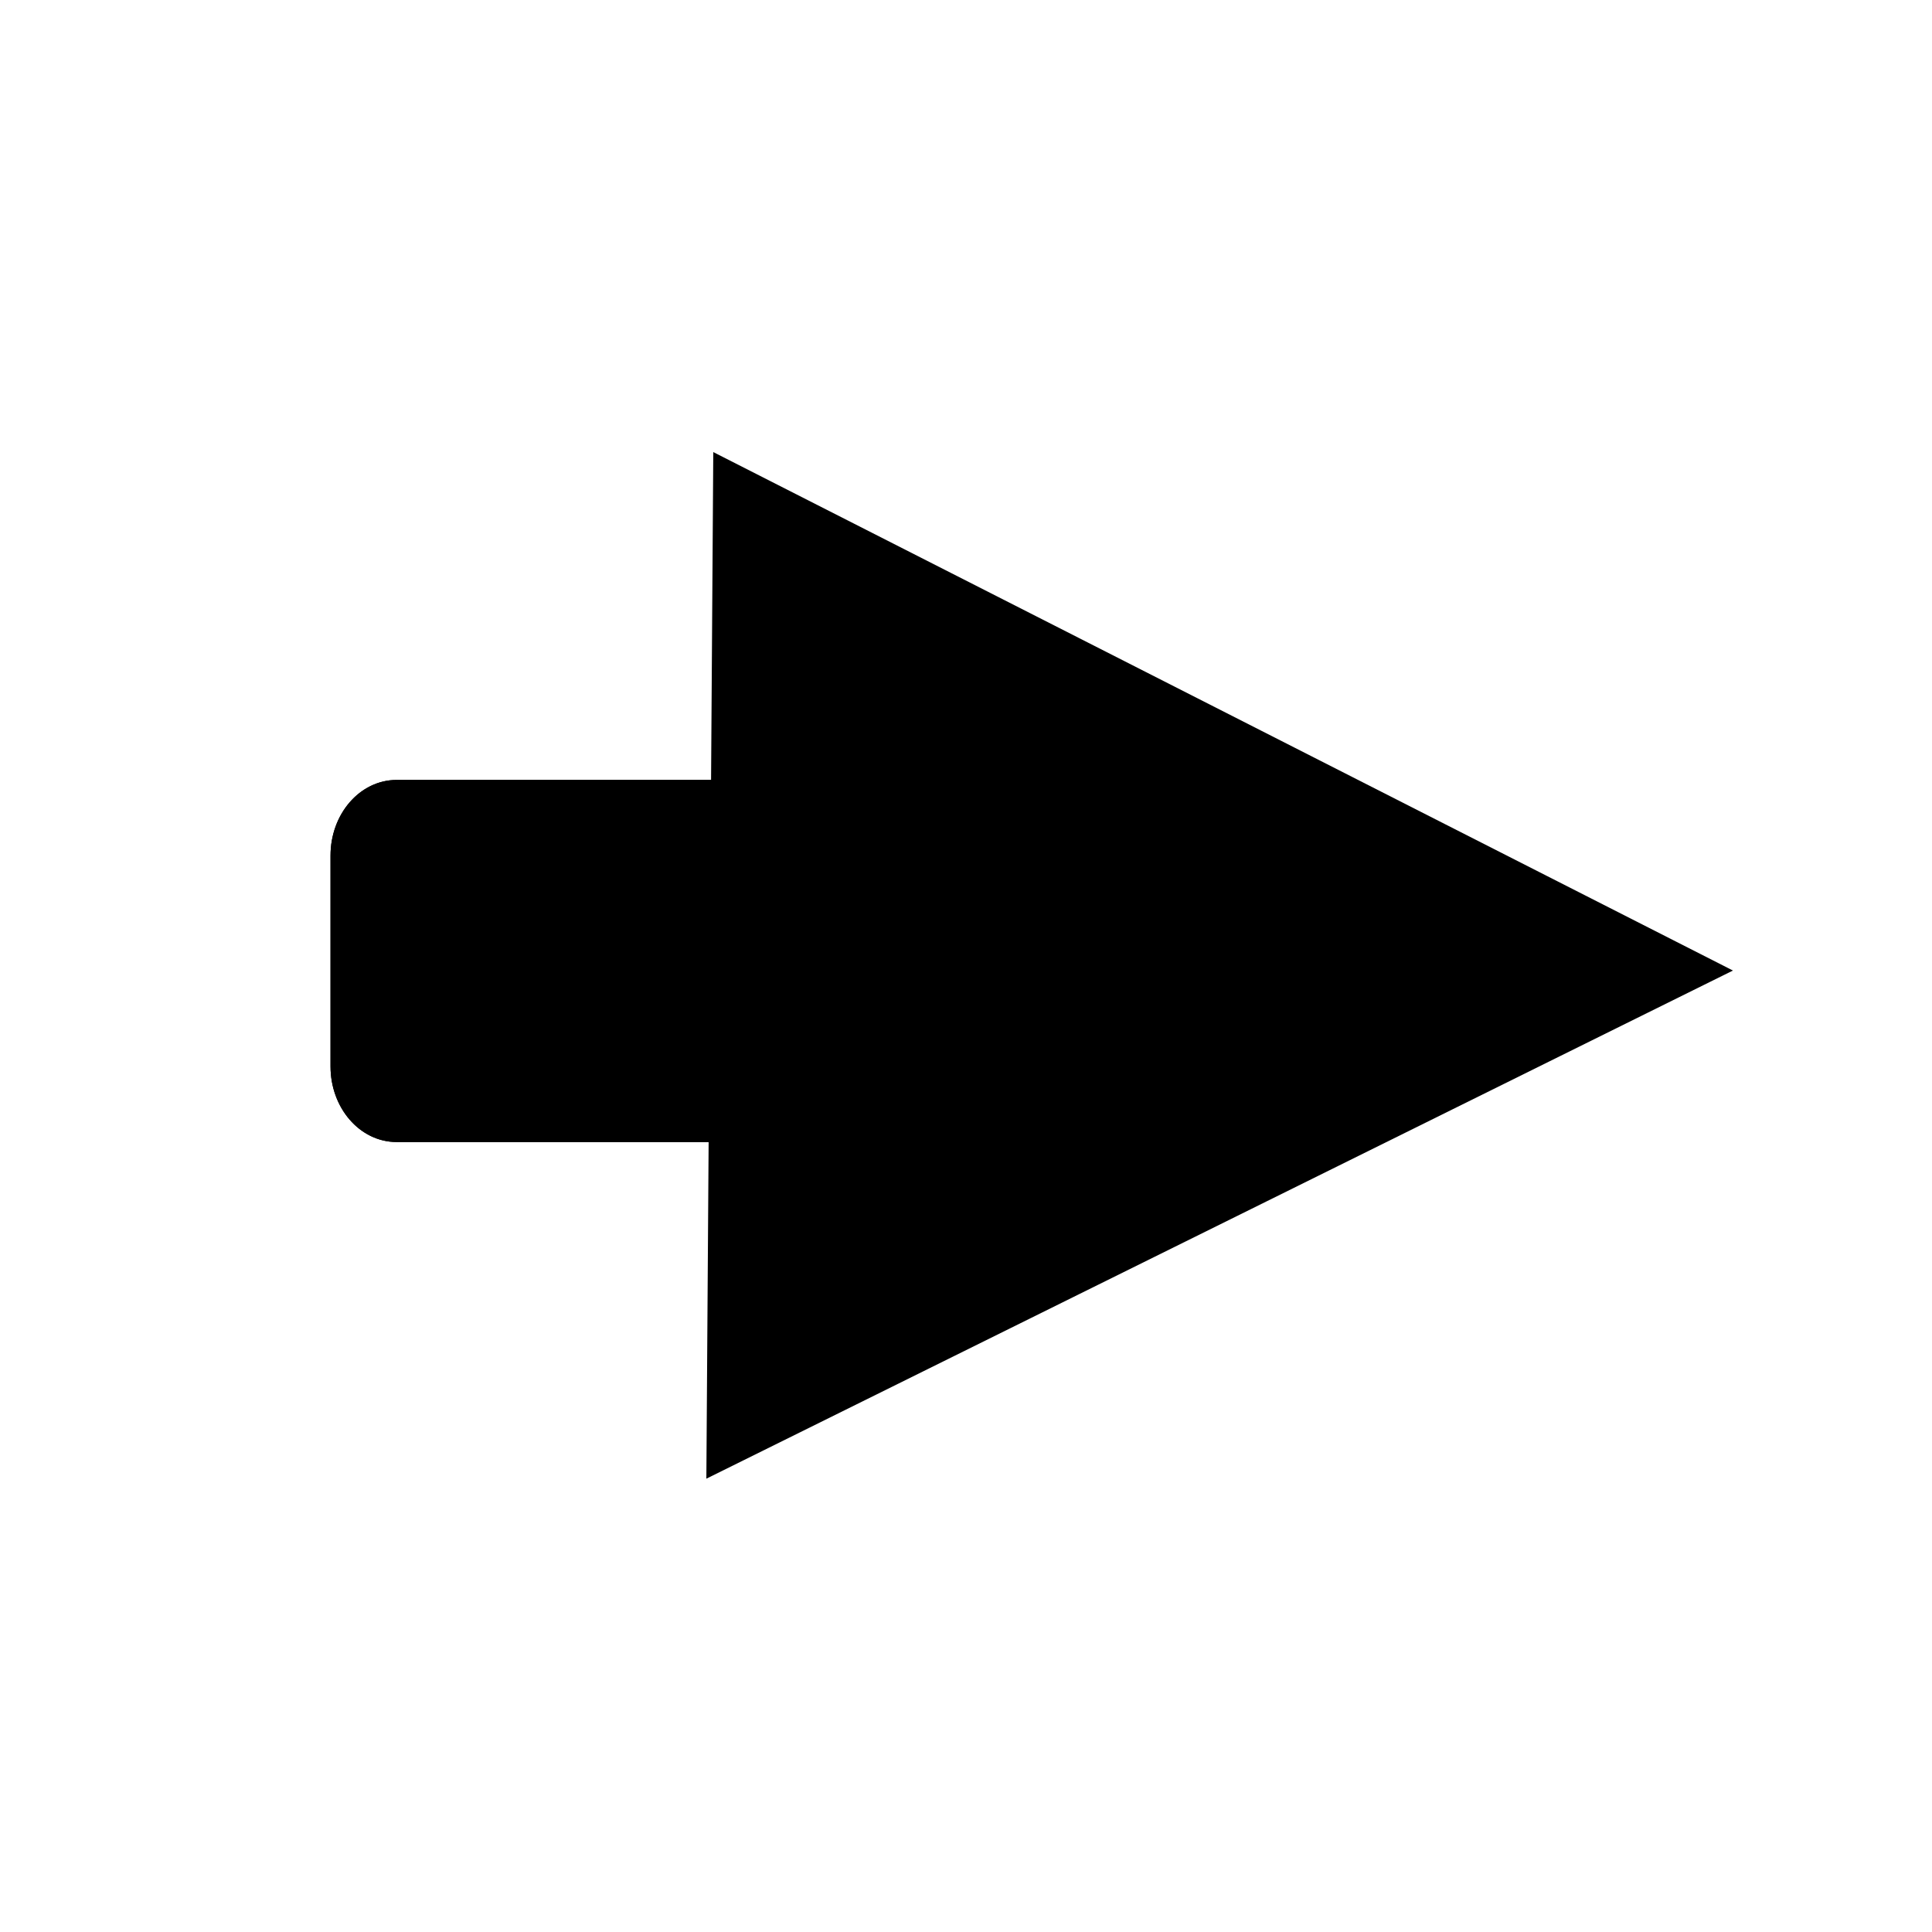
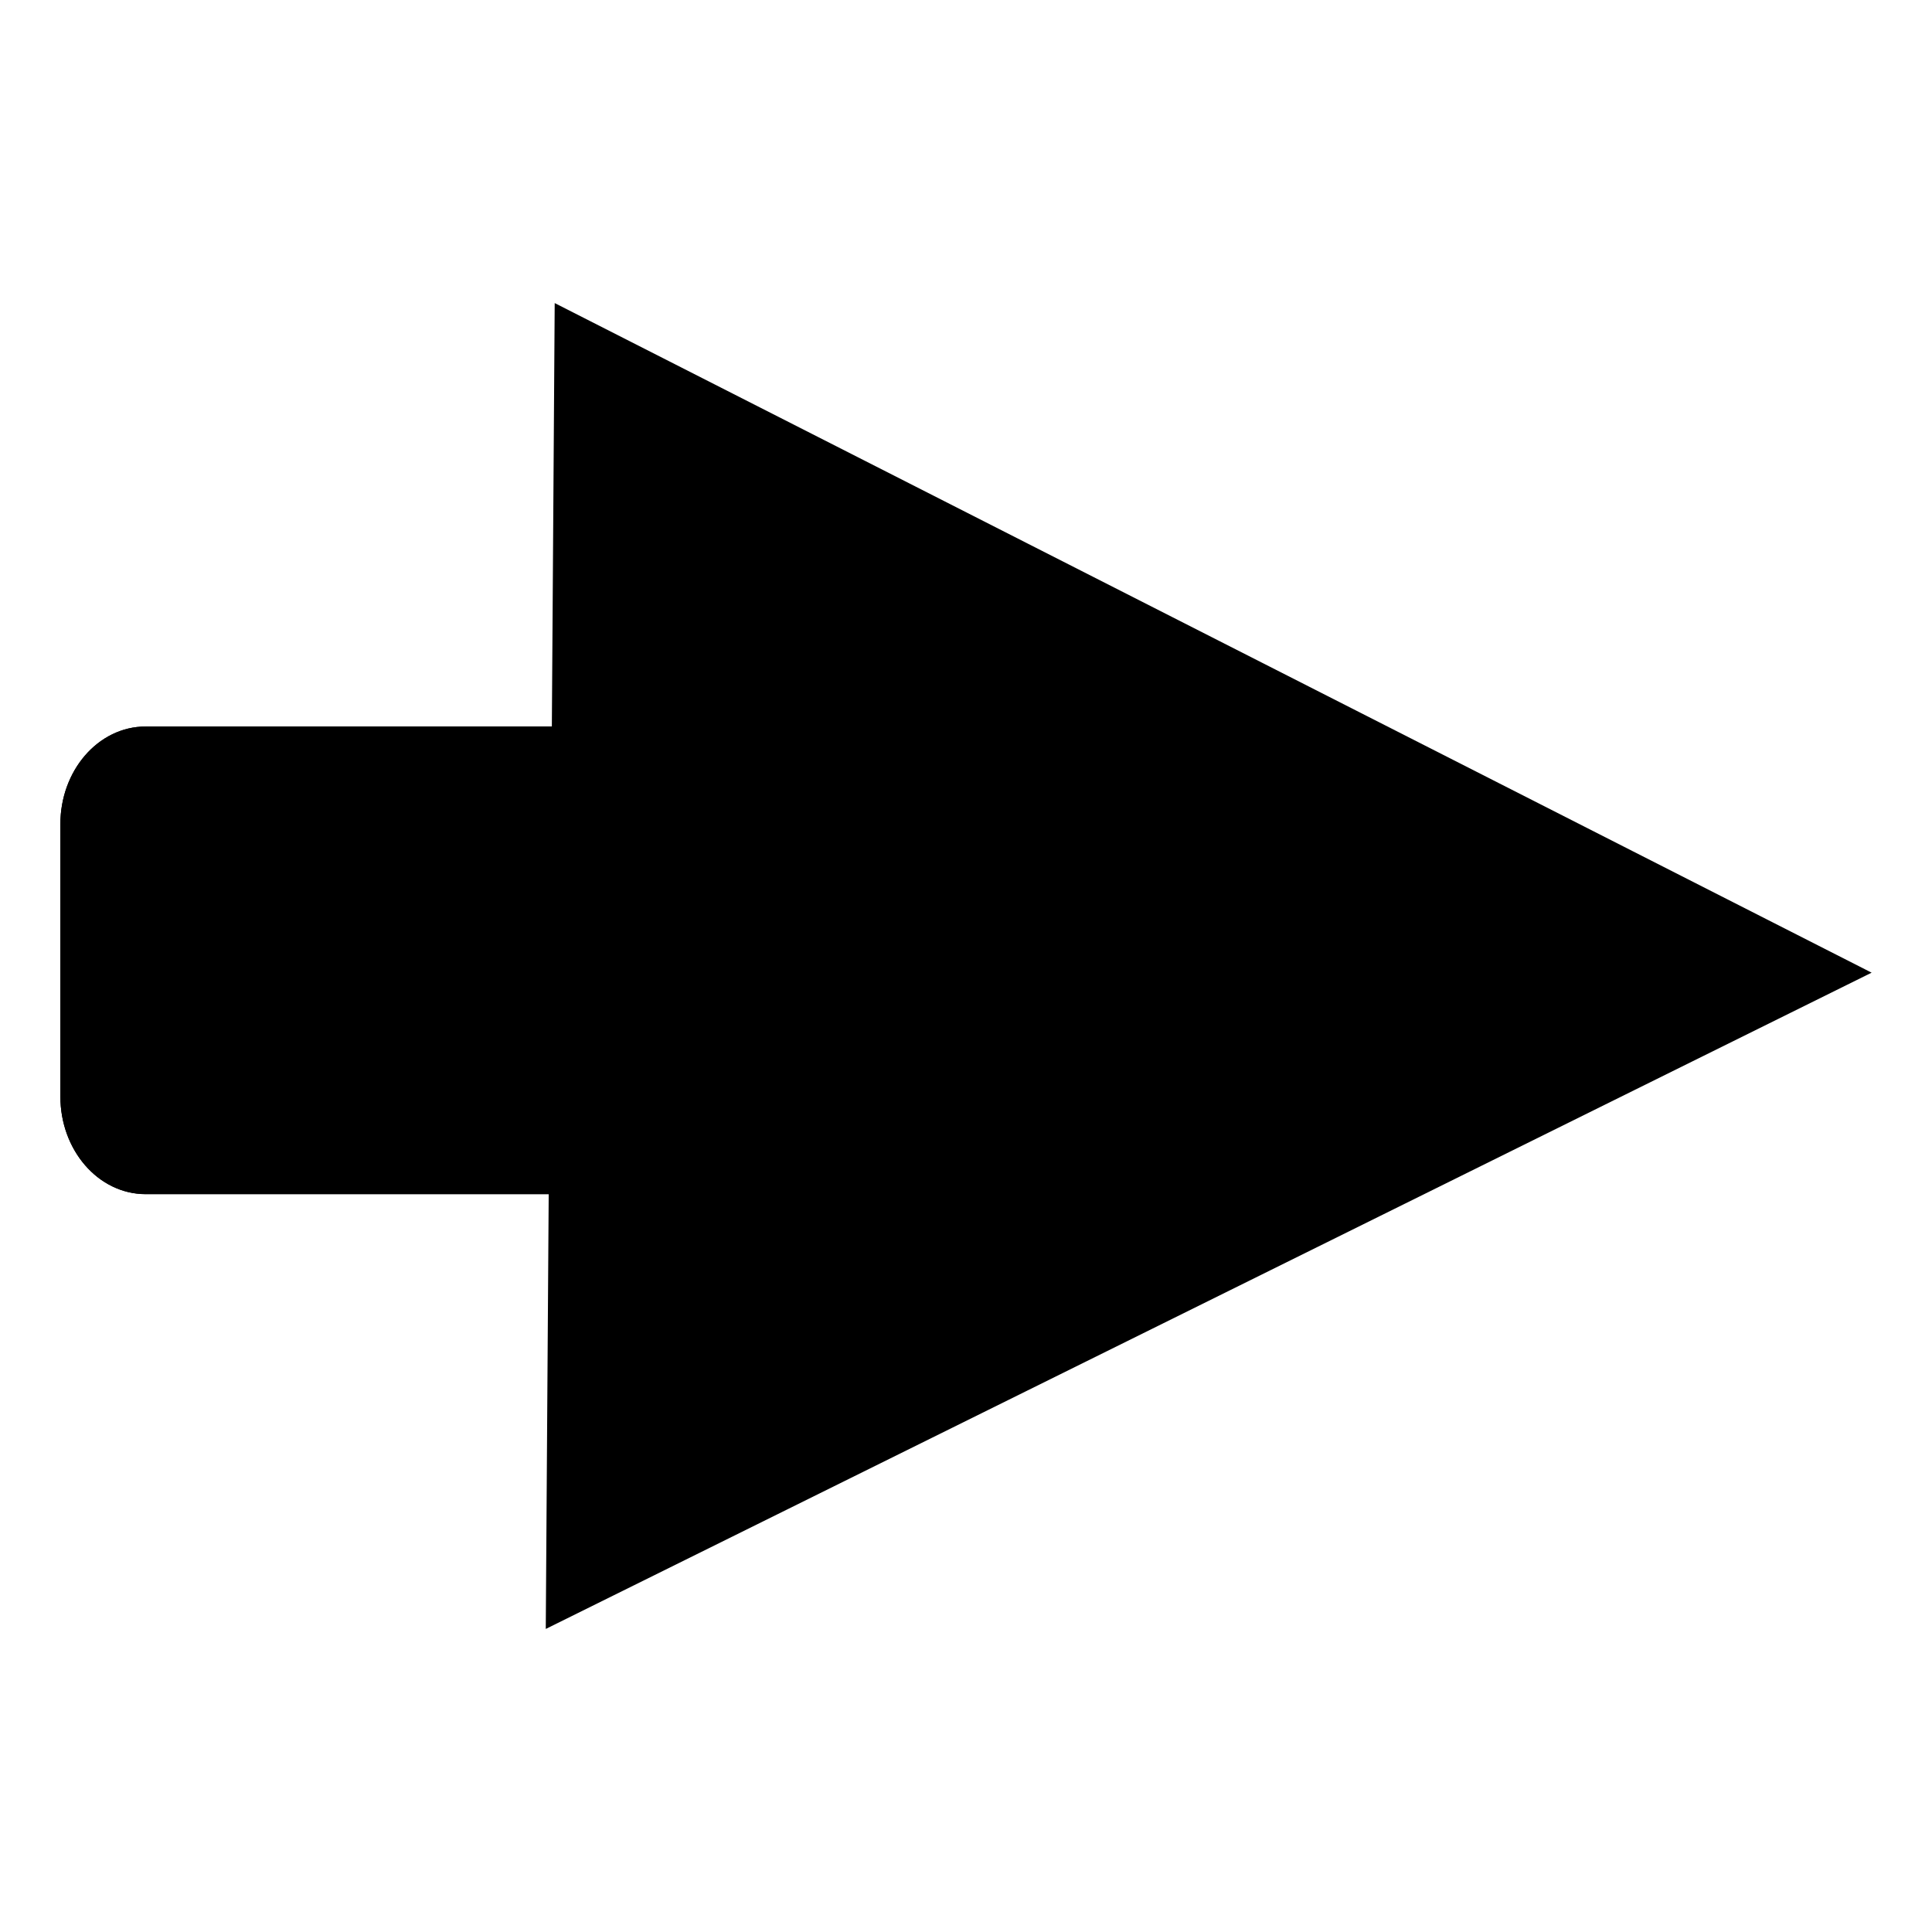
- <svg xmlns="http://www.w3.org/2000/svg" version="1.1" width="48" height="48" id="svg3942">
+ <svg xmlns="http://www.w3.org/2000/svg" version="1.1" width="64" height="64" id="svg3942">
  <defs id="defs3944" />
-   <g id="layer1">
+   <g id="layer1" transform="matrix(1.722023,0,0,1.72202,-12.14113,-9.301823)">
    <g transform="translate(5.495789,-0.1246267)" id="g3801">
-       <rect width="24.143" height="8.714" rx="1.5" ry="1.738" x="2.857" y="19.643" id="rect3803" style="color:#000000;fill:#000000;fill-opacity:1;fill-rule:nonzero;stroke:#000000;stroke-width:0.282;stroke-linecap:round;stroke-linejoin:miter;stroke-miterlimit:4;stroke-opacity:1;stroke-dasharray:none;stroke-dashoffset:0;marker:none;visibility:visible;display:inline;overflow:visible;enable-background:accumulate" />
+       <rect width="24.143" height="8.714" rx="1.5" ry="1.738" x="2.857" y="19.643" id="rect3803" style="color:#000000;display:inline;overflow:visible;visibility:visible;fill:#000000;fill-opacity:1;fill-rule:nonzero;stroke:#000000;stroke-width:0.282;stroke-linecap:round;stroke-linejoin:miter;stroke-miterlimit:4;stroke-dasharray:none;stroke-dashoffset:0;stroke-opacity:1;marker:none;enable-background:accumulate" />
      <g id="g3938">
-         <path d="M 19,31.429 8.345,16.437 26.655,14.705 z" transform="matrix(0.8277226,0.517537,-0.5955982,0.7192384,18.13605,-0.1649074)" id="path2993" style="color:#000000;fill:#000000;fill-opacity:1;fill-rule:evenodd;stroke:#000000;stroke-width:6;stroke-linecap:butt;stroke-linejoin:miter;stroke-miterlimit:4;stroke-opacity:1;stroke-dasharray:none;stroke-dashoffset:5.4;marker:none;visibility:visible;display:inline;overflow:visible;enable-background:accumulate" />
-         <rect width="24.143" height="8.714" rx="1.5" ry="1.738" x="2.857" y="19.643" id="rect3805" style="color:#000000;fill:#000000;fill-opacity:1;fill-rule:nonzero;stroke:#000000;stroke-width:0.282;stroke-linecap:round;stroke-linejoin:miter;stroke-miterlimit:4;stroke-opacity:1;stroke-dasharray:none;stroke-dashoffset:0;marker:none;visibility:visible;display:inline;overflow:visible;enable-background:accumulate" />
+         <path d="M 19,31.429 8.345,16.437 26.655,14.705 Z" transform="matrix(0.8277226,0.517537,-0.5955982,0.7192384,18.13605,-0.1649074)" id="path2993" style="color:#000000;display:inline;overflow:visible;visibility:visible;fill:#000000;fill-opacity:1;fill-rule:evenodd;stroke:#000000;stroke-width:6;stroke-linecap:butt;stroke-linejoin:miter;stroke-miterlimit:4;stroke-dasharray:none;stroke-dashoffset:5.4;stroke-opacity:1;marker:none;enable-background:accumulate" />
+         <rect width="24.143" height="8.714" rx="1.5" ry="1.738" x="2.857" y="19.643" id="rect3805" style="color:#000000;display:inline;overflow:visible;visibility:visible;fill:#000000;fill-opacity:1;fill-rule:nonzero;stroke:#000000;stroke-width:0.282;stroke-linecap:round;stroke-linejoin:miter;stroke-miterlimit:4;stroke-dasharray:none;stroke-dashoffset:0;stroke-opacity:1;marker:none;enable-background:accumulate" />
      </g>
    </g>
  </g>
</svg>
